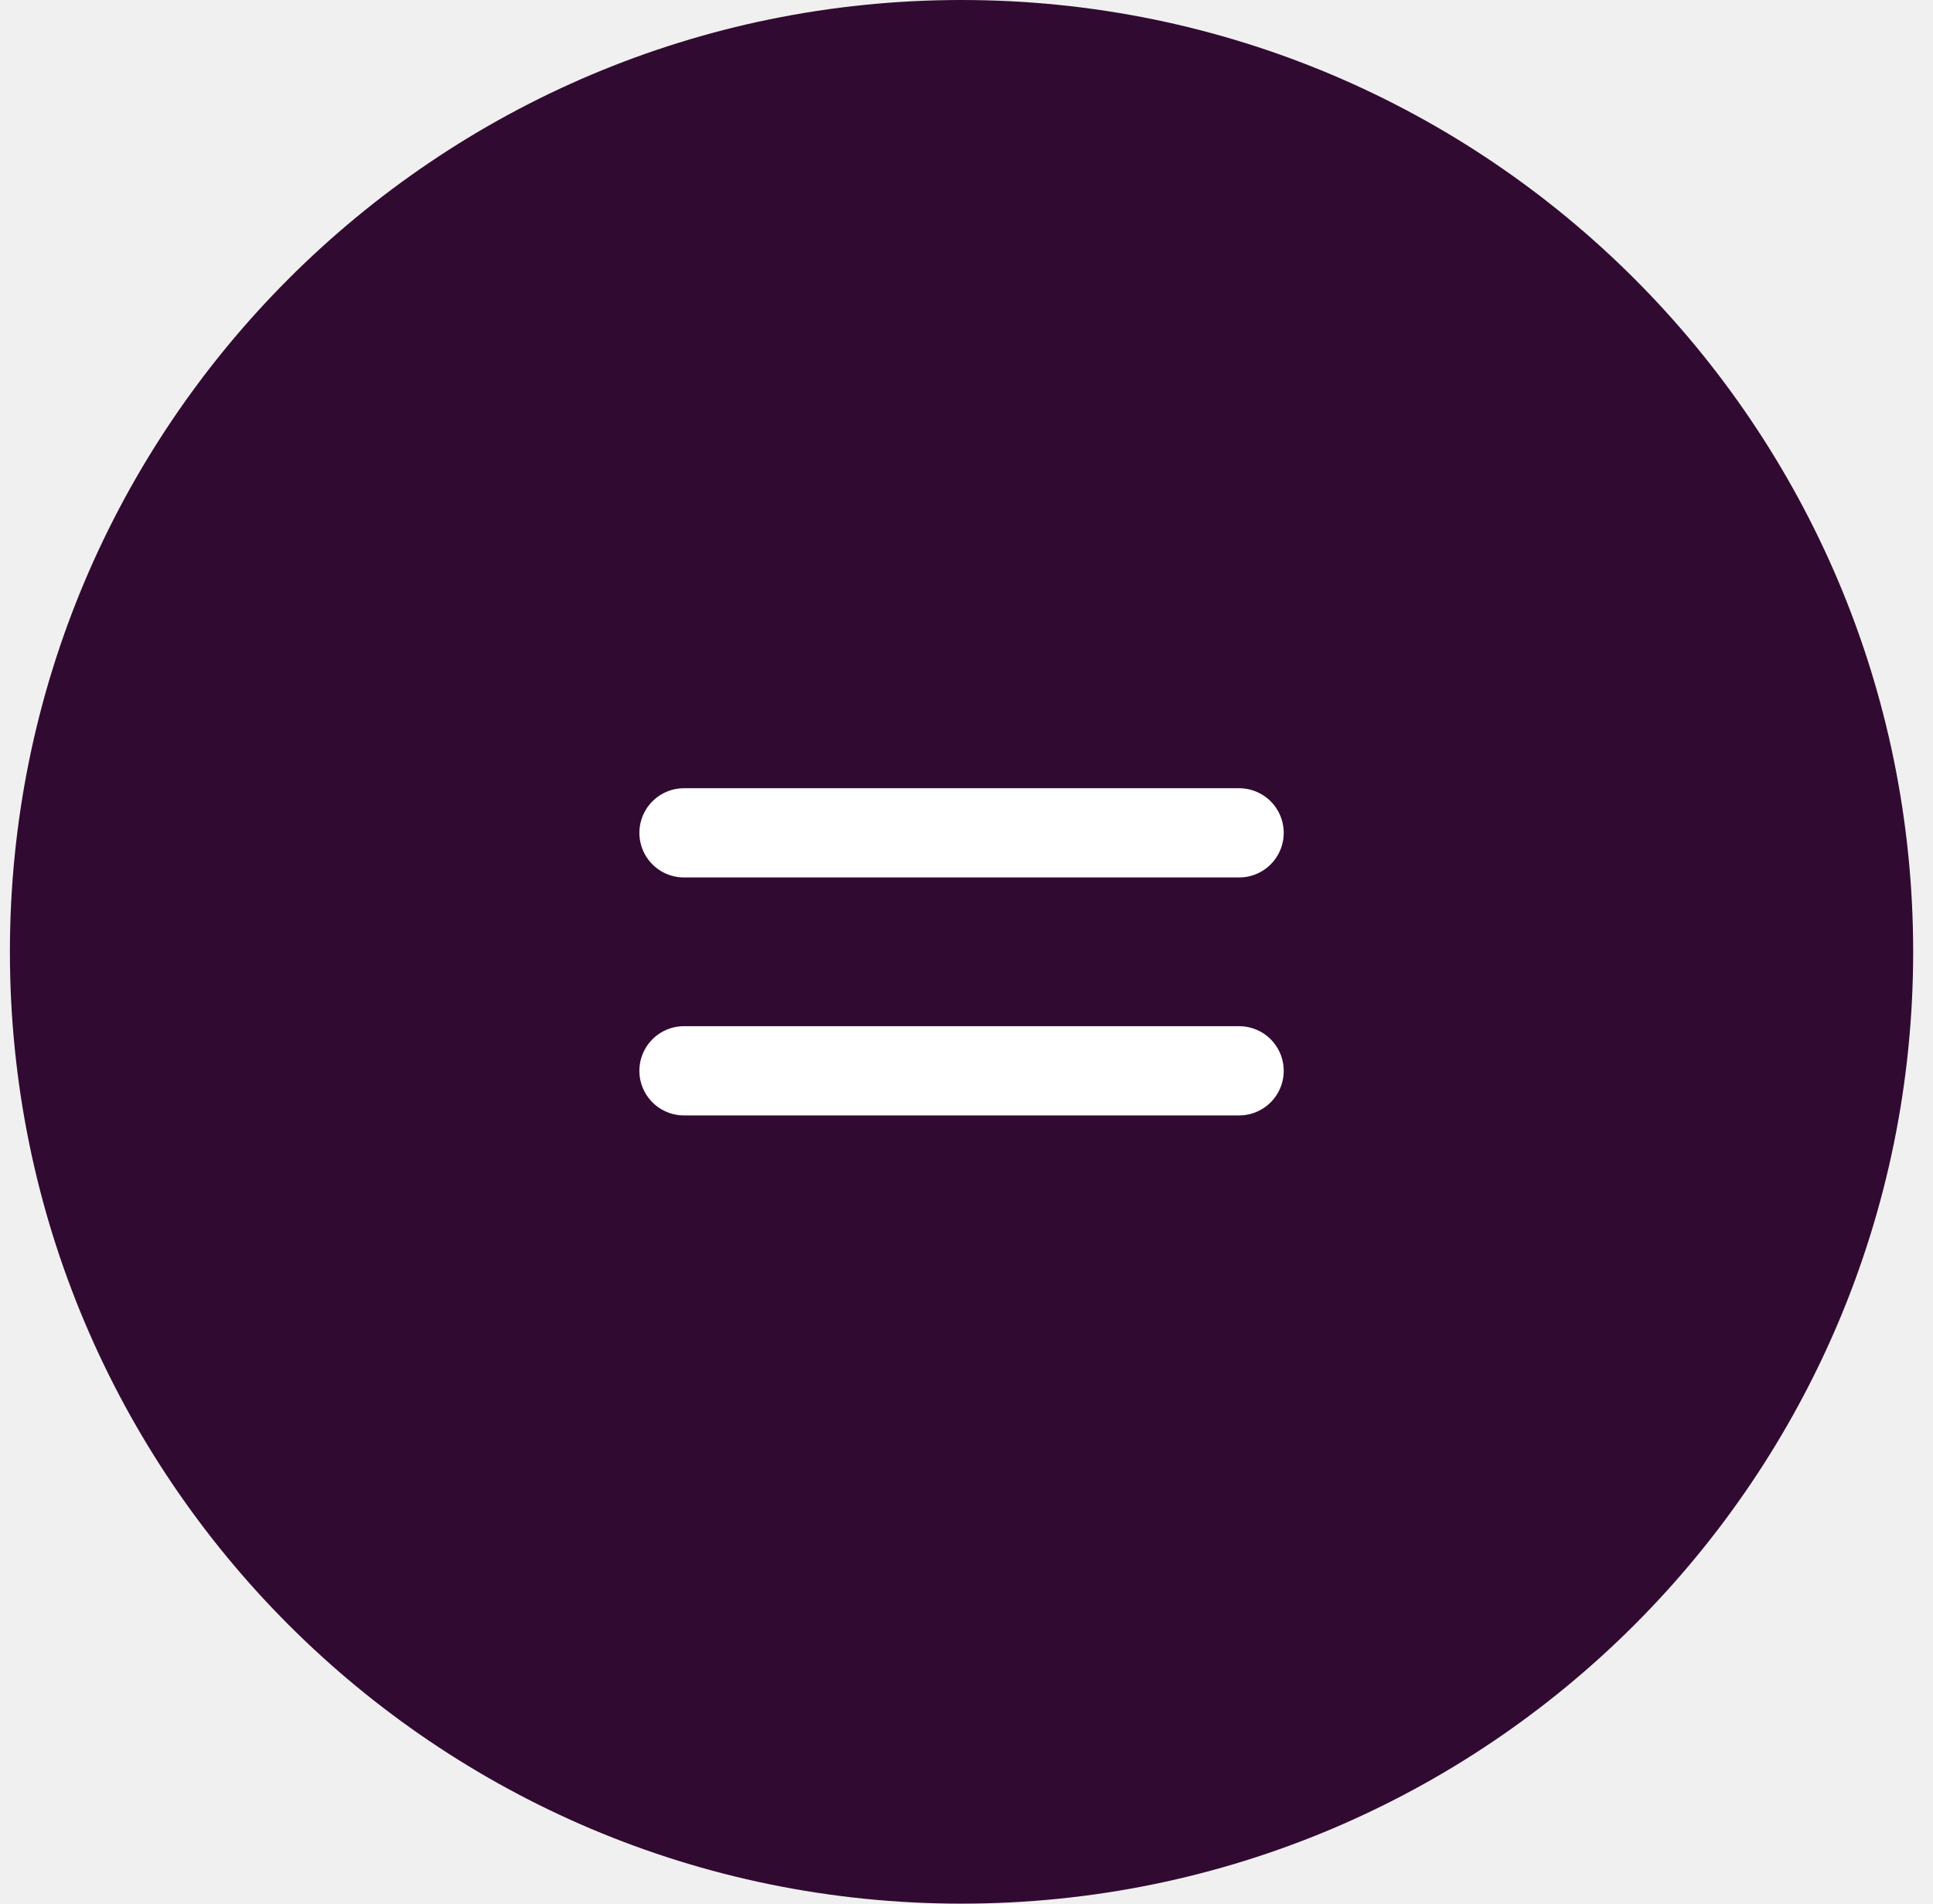
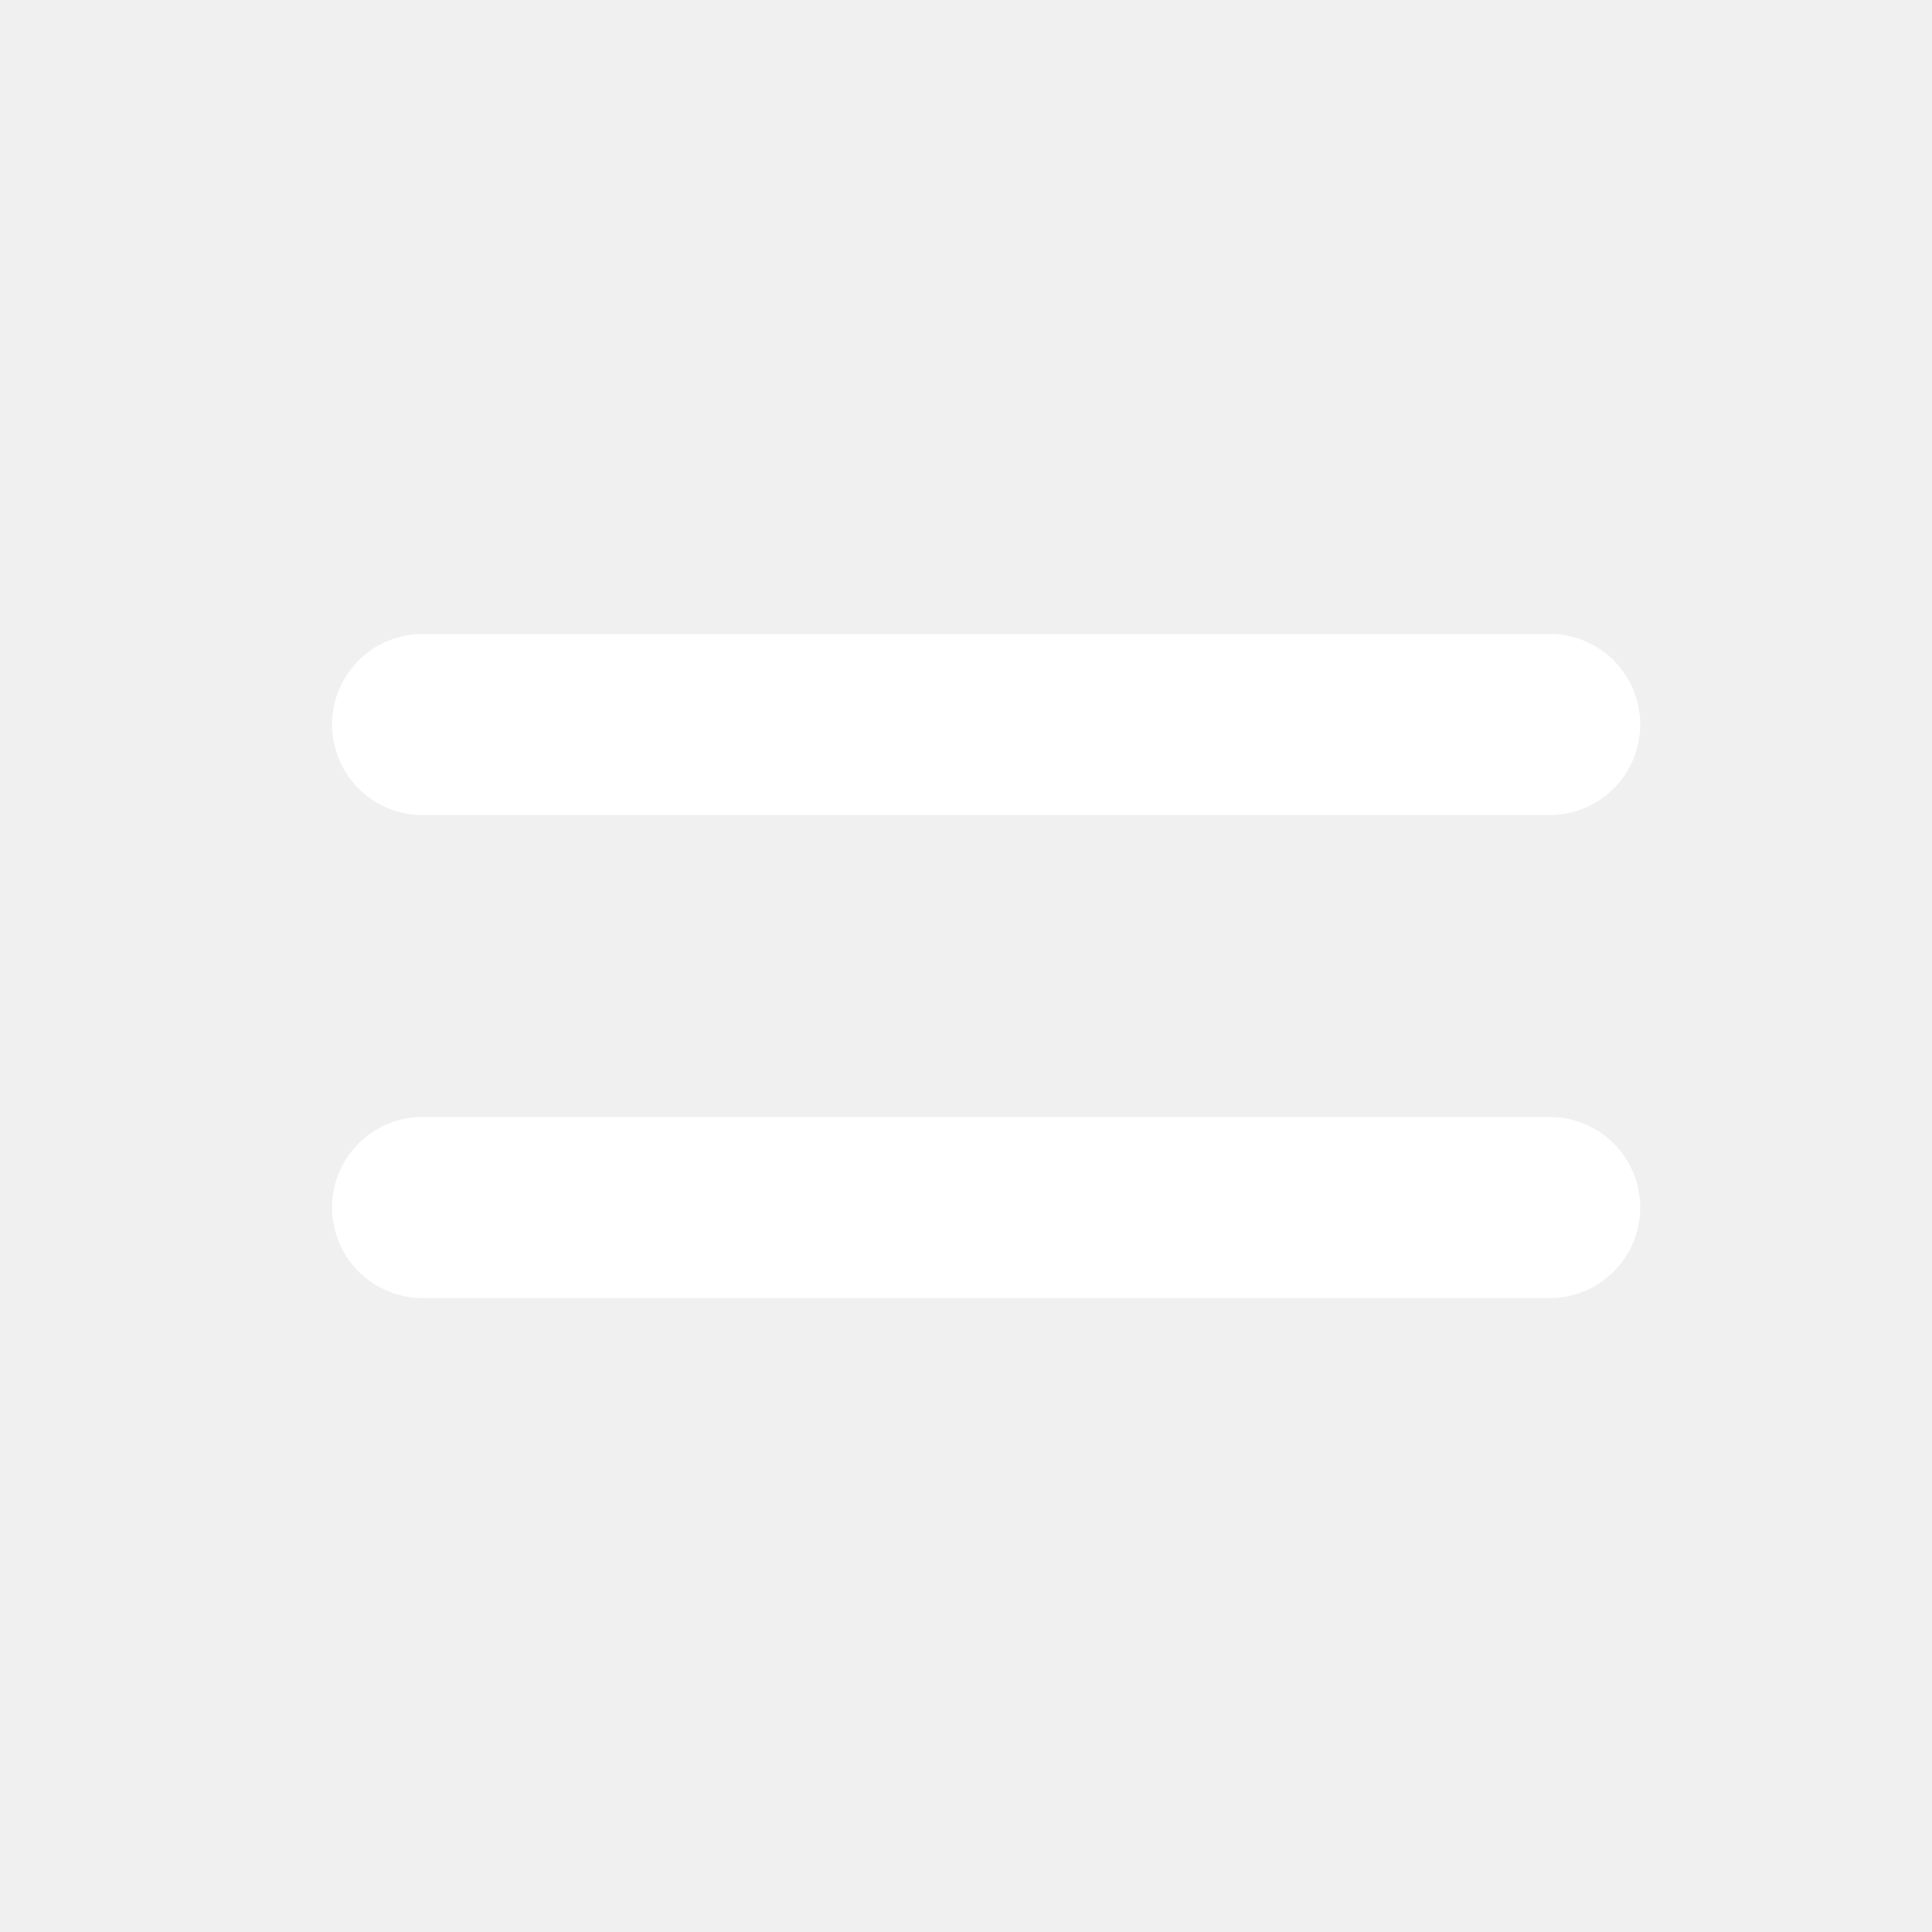
- <svg xmlns="http://www.w3.org/2000/svg" width="65" height="64" viewBox="0 0 65 64" fill="none">
-   <rect x="0.333" width="64" height="64" rx="32" fill="#310A31" />
-   <path d="M23 28H41.667M23 36H41.667" stroke="white" stroke-width="3" stroke-linecap="round" stroke-linejoin="round" />
+ <svg xmlns="http://www.w3.org/2000/svg" width="32" height="32" viewBox="0 0 32 32" fill="none">
+   <path d="M7 12H25.667M7 20H25.667" stroke="white" stroke-width="3" stroke-linecap="round" stroke-linejoin="round" />
</svg>
